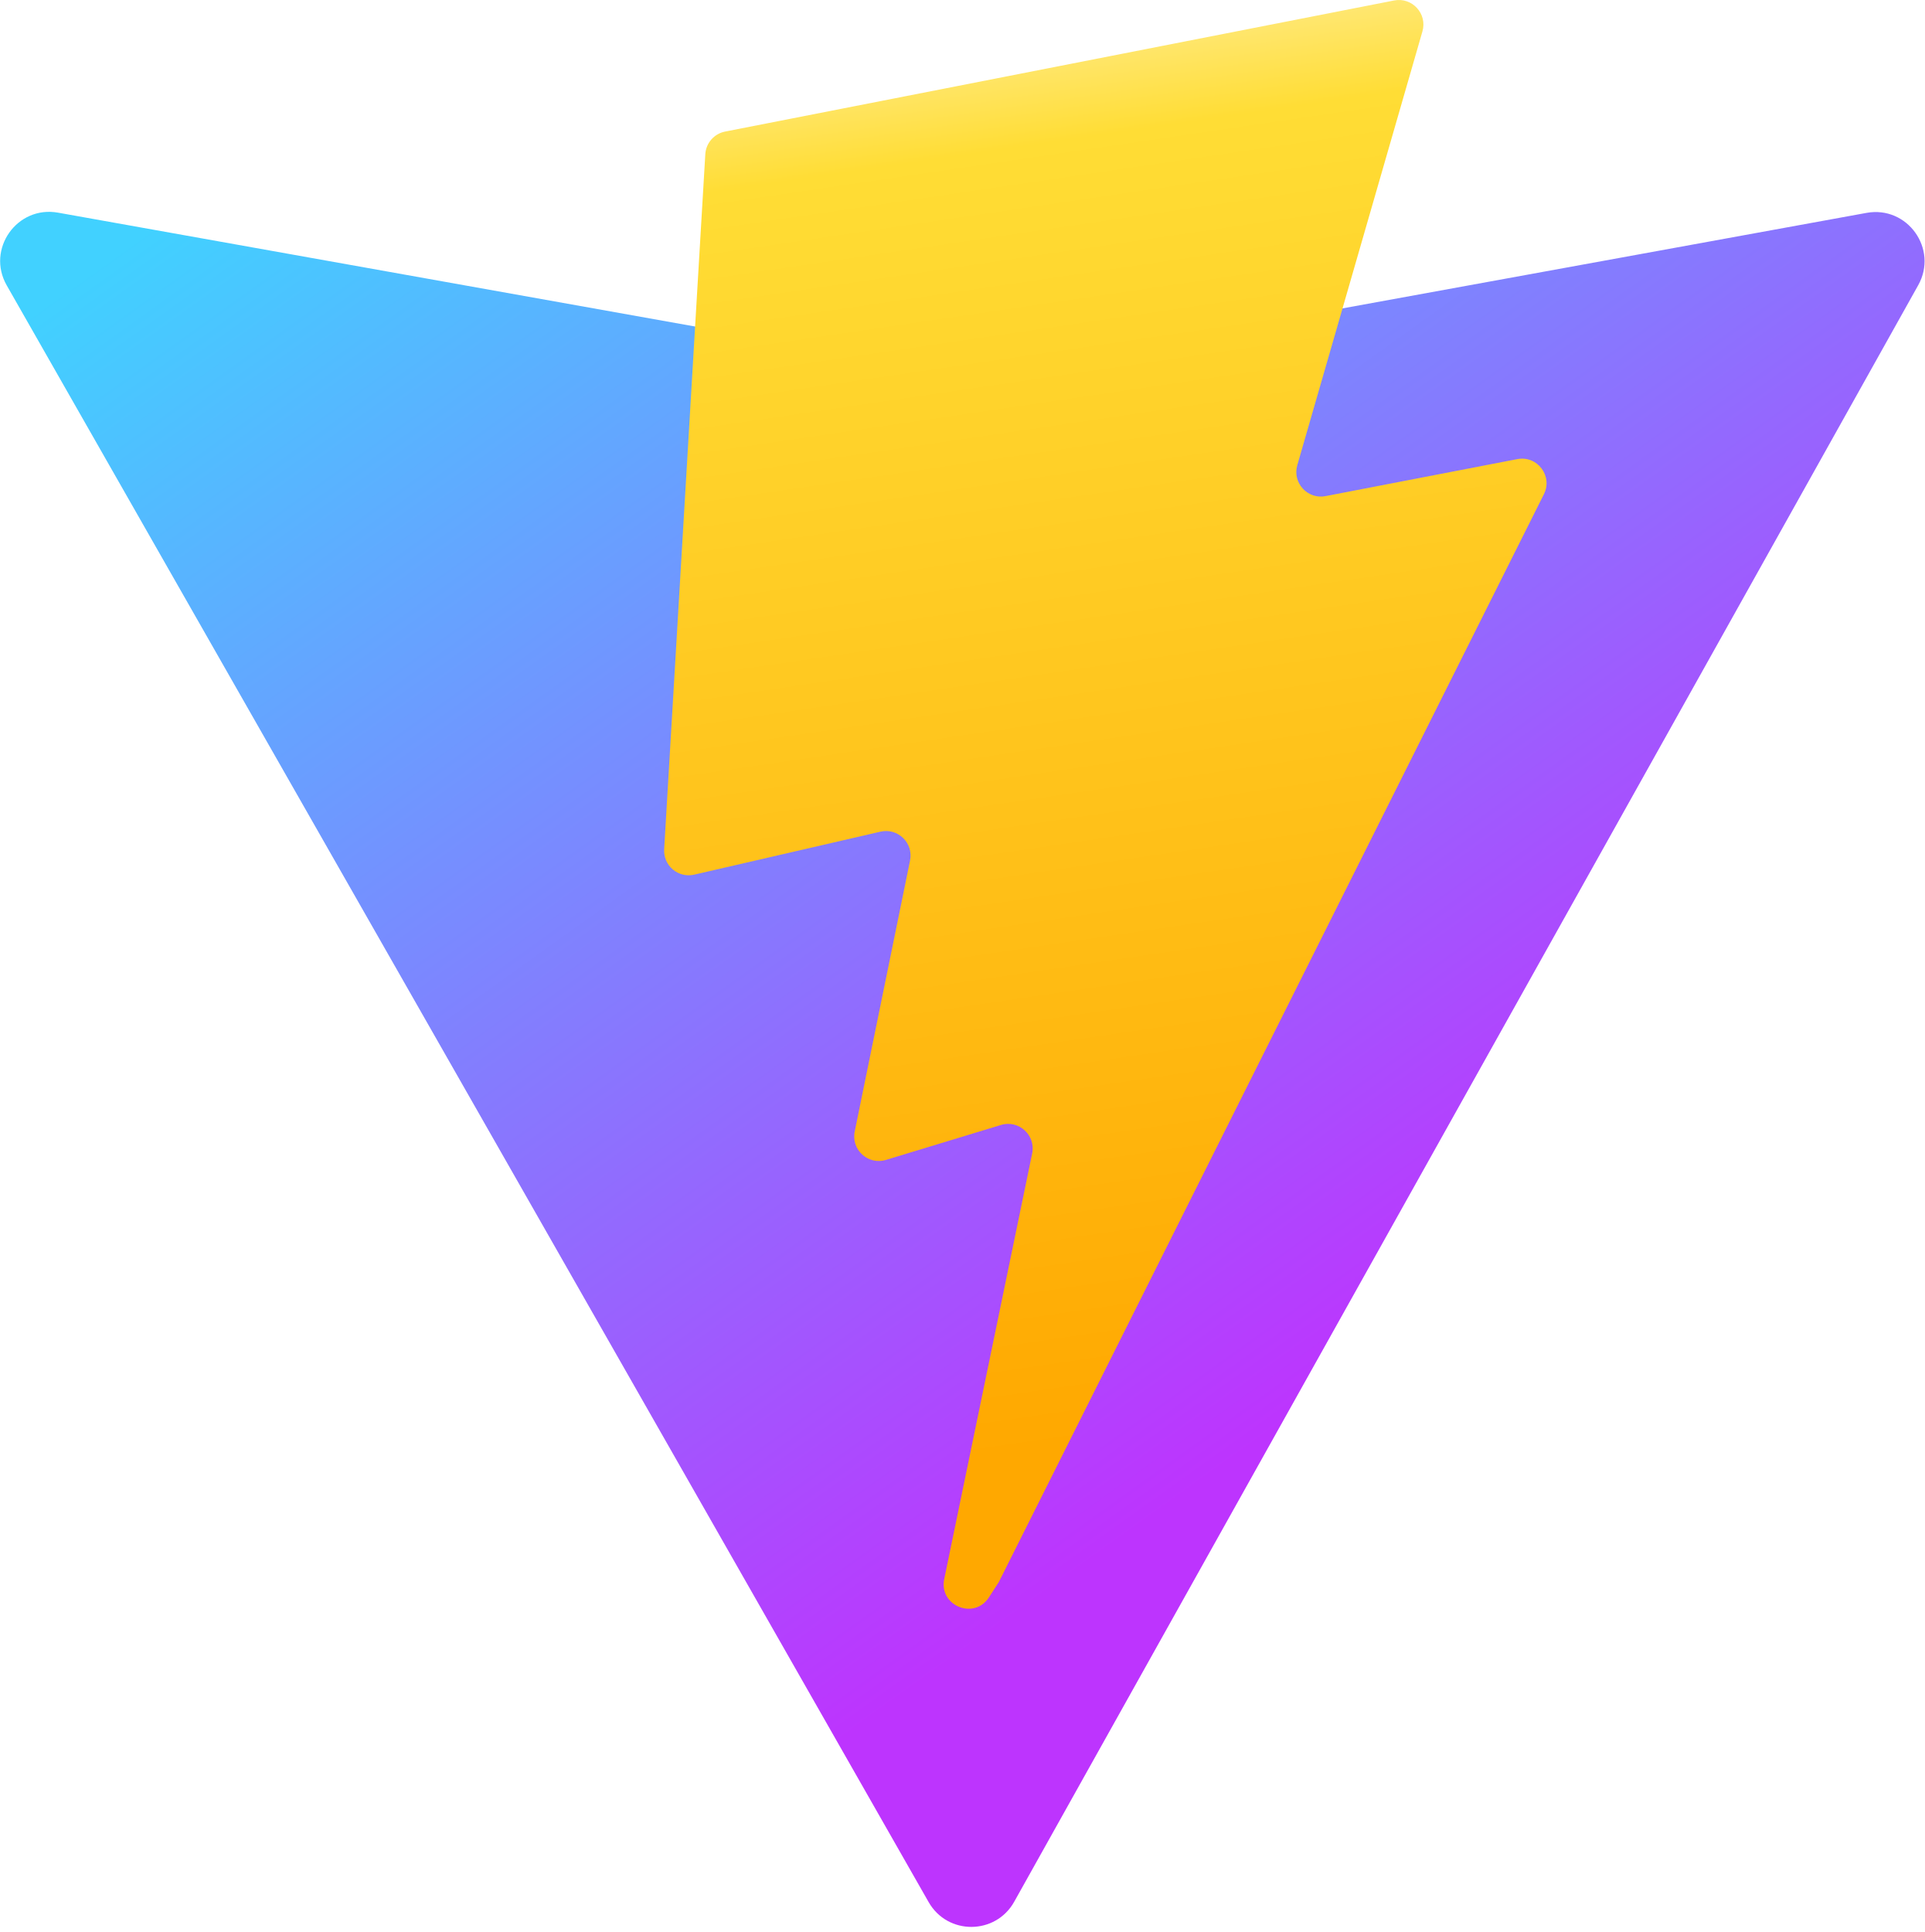
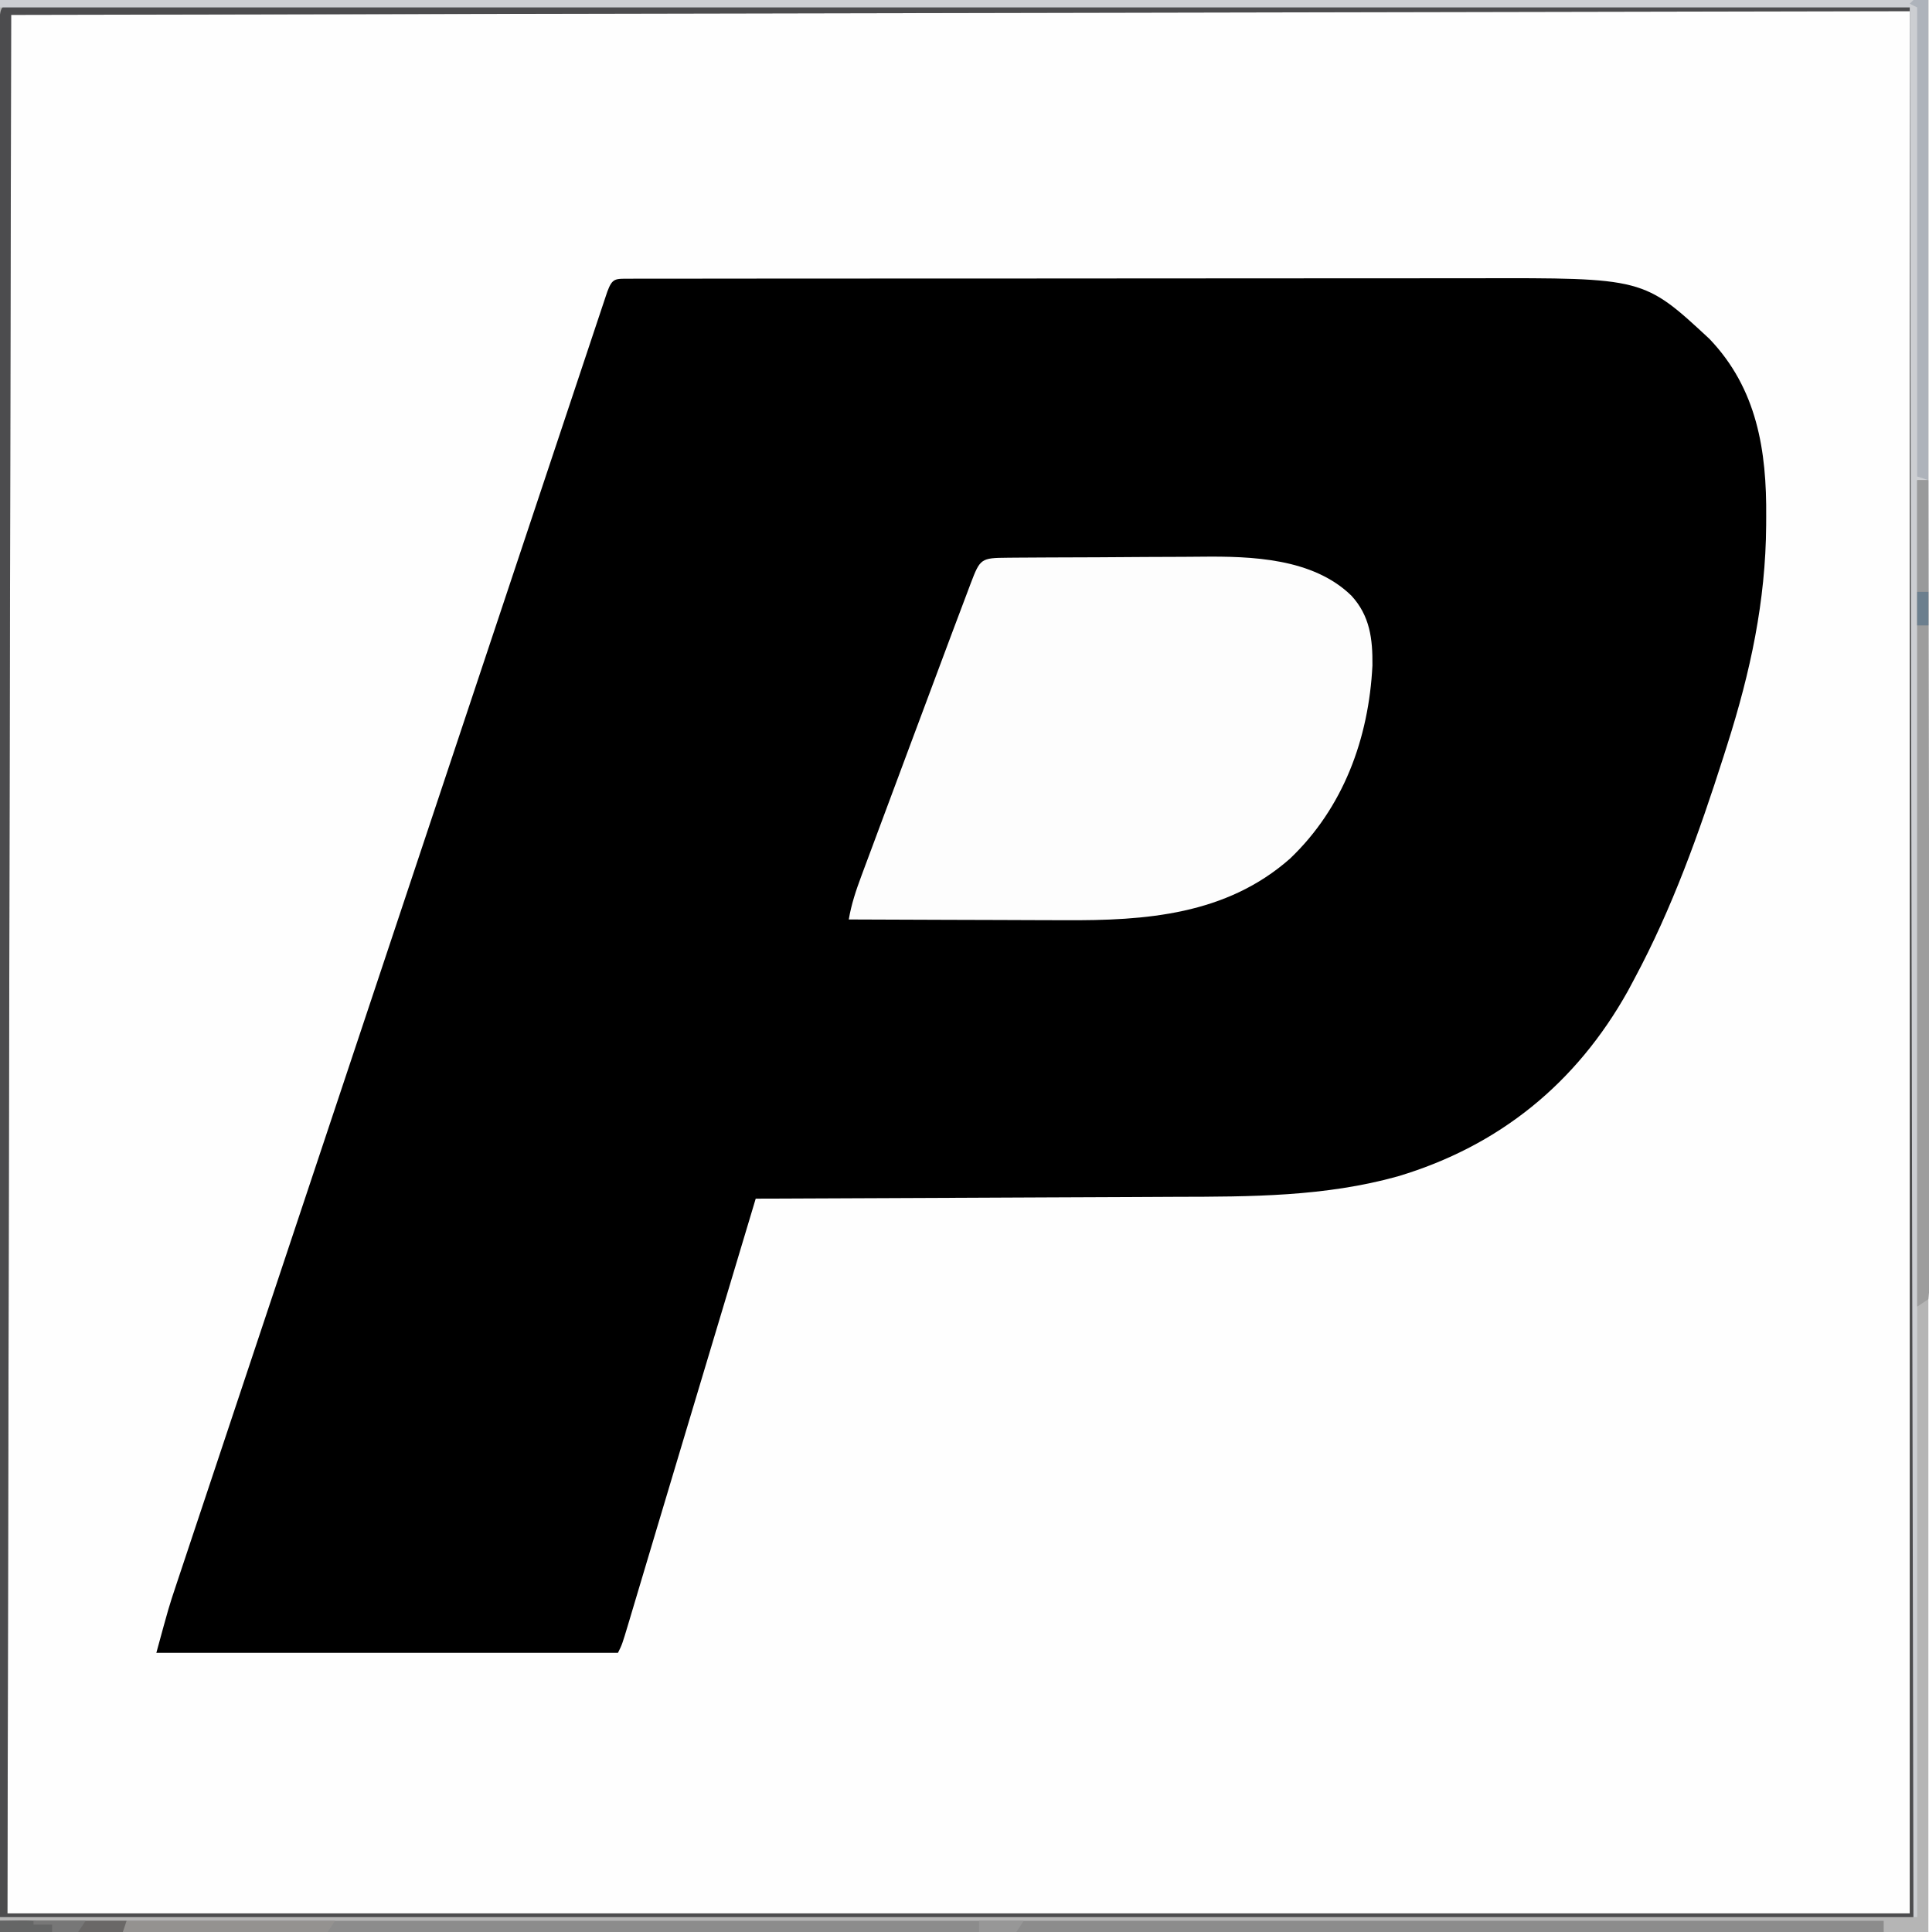
- <svg xmlns="http://www.w3.org/2000/svg" aria-hidden="true" role="img" class="iconify iconify--logos" width="31.88" height="32" preserveAspectRatio="xMidYMid meet" viewBox="0 0 256 257">
-   <defs>
-     <linearGradient id="IconifyId1813088fe1fbc01fb466" x1="-.828%" x2="57.636%" y1="7.652%" y2="78.411%">
-       <stop offset="0%" stop-color="#41D1FF" />
-       <stop offset="100%" stop-color="#BD34FE" />
-     </linearGradient>
-     <linearGradient id="IconifyId1813088fe1fbc01fb467" x1="43.376%" x2="50.316%" y1="2.242%" y2="89.03%">
-       <stop offset="0%" stop-color="#FFEA83" />
-       <stop offset="8.333%" stop-color="#FFDD35" />
-       <stop offset="100%" stop-color="#FFA800" />
-     </linearGradient>
-   </defs>
-   <path fill="url(#IconifyId1813088fe1fbc01fb466)" d="M255.153 37.938L134.897 252.976c-2.483 4.44-8.862 4.466-11.382.048L.875 37.958c-2.746-4.814 1.371-10.646 6.827-9.67l120.385 21.517a6.537 6.537 0 0 0 2.322-.004l117.867-21.483c5.438-.991 9.574 4.796 6.877 9.62Z" />
-   <path fill="url(#IconifyId1813088fe1fbc01fb467)" d="M185.432.063L96.44 17.501a3.268 3.268 0 0 0-2.634 3.014l-5.474 92.456a3.268 3.268 0 0 0 3.997 3.378l24.777-5.718c2.318-.535 4.413 1.507 3.936 3.838l-7.361 36.047c-.495 2.426 1.782 4.5 4.151 3.78l15.304-4.649c2.372-.72 4.652 1.36 4.15 3.788l-11.698 56.621c-.732 3.542 3.979 5.473 5.943 2.437l1.313-2.028l72.516-144.72c1.215-2.423-.88-5.186-3.54-4.672l-25.505 4.922c-2.396.462-4.435-1.77-3.759-4.114l16.646-57.705c.677-2.35-1.37-4.583-3.769-4.113Z" />
+ <svg xmlns="http://www.w3.org/2000/svg" version="1.1" width="518" height="519">
+   <path d="M0 0 C170.94 0 341.88 0 518 0 C518 171.27 518 342.54 518 519 C347.06 519 176.12 519 0 519 C0 347.73 0 176.46 0 0 Z " fill="#FEFEFE" transform="translate(0,0)" />
+   <path d="M0 0 C0.873 -0.003 1.747 -0.006 2.647 -0.01 C4.103 -0.007 4.103 -0.007 5.588 -0.005 C6.611 -0.007 7.633 -0.01 8.687 -0.012 C12.143 -0.018 15.599 -0.017 19.055 -0.017 C21.521 -0.02 23.988 -0.023 26.455 -0.027 C32.481 -0.035 38.507 -0.038 44.532 -0.038 C49.436 -0.039 54.34 -0.041 59.244 -0.044 C73.158 -0.053 87.071 -0.058 100.985 -0.057 C101.736 -0.057 102.487 -0.057 103.26 -0.057 C104.012 -0.057 104.764 -0.057 105.539 -0.057 C117.688 -0.056 129.837 -0.066 141.987 -0.08 C154.471 -0.094 166.956 -0.101 179.44 -0.1 C186.445 -0.1 193.45 -0.103 200.455 -0.113 C207.056 -0.124 213.658 -0.123 220.259 -0.116 C222.673 -0.115 225.087 -0.117 227.501 -0.123 C272.506 -0.229 272.506 -0.229 290.154 16.156 C302.943 29.525 305.569 46.165 305.408 64.004 C305.403 65.082 305.403 65.082 305.399 66.182 C305.271 86.654 301.154 105.669 294.97 125.129 C294.465 126.723 294.465 126.723 293.949 128.35 C287.371 148.926 280.2 169.061 269.97 188.129 C269.407 189.184 268.844 190.24 268.263 191.328 C254.418 216.132 233.708 232.971 206.496 241.126 C186.878 246.601 166.968 246.602 146.763 246.635 C142.784 246.644 138.804 246.67 134.824 246.695 C127.324 246.738 119.823 246.767 112.323 246.79 C103.769 246.817 95.215 246.861 86.661 246.906 C69.097 246.999 51.534 247.071 33.97 247.129 C33.721 247.959 33.721 247.959 33.467 248.806 C20.47 292.129 20.47 292.129 19.762 294.489 C19.263 296.152 18.765 297.815 18.266 299.477 C17.04 303.564 15.814 307.651 14.587 311.738 C12.248 319.529 9.912 327.32 7.585 335.115 C6.54 338.616 5.493 342.117 4.446 345.617 C3.911 347.407 3.377 349.197 2.843 350.987 C2.058 353.62 1.27 356.253 0.482 358.886 C0.124 360.089 0.124 360.089 -0.241 361.316 C-1.916 366.901 -1.916 366.901 -3.03 369.129 C-43.95 369.129 -84.87 369.129 -127.03 369.129 C-123.655 356.754 -123.655 356.754 -121.805 351.203 C-121.601 350.587 -121.397 349.972 -121.186 349.338 C-120.513 347.311 -119.835 345.285 -119.158 343.259 C-118.665 341.778 -118.172 340.297 -117.68 338.815 C-116.334 334.771 -114.985 330.728 -113.635 326.685 C-112.177 322.315 -110.723 317.944 -109.267 313.573 C-106.42 305.023 -103.57 296.475 -100.719 287.927 C-98.403 280.983 -96.088 274.039 -93.774 267.095 C-93.445 266.106 -93.115 265.117 -92.775 264.098 C-92.106 262.089 -91.436 260.08 -90.767 258.07 C-84.495 239.25 -78.22 220.43 -71.943 201.611 C-66.554 185.451 -61.167 169.289 -55.782 153.127 C-49.529 134.357 -43.275 115.588 -37.017 96.82 C-36.35 94.821 -35.684 92.823 -35.017 90.824 C-34.689 89.841 -34.361 88.857 -34.024 87.844 C-31.709 80.901 -29.395 73.957 -27.082 67.013 C-24.267 58.563 -21.45 50.113 -18.63 41.665 C-17.191 37.351 -15.752 33.038 -14.316 28.723 C-13.004 24.78 -11.689 20.838 -10.371 16.896 C-9.893 15.464 -9.416 14.032 -8.94 12.599 C-8.297 10.664 -7.65 8.73 -7.003 6.796 C-6.463 5.179 -6.463 5.179 -5.913 3.529 C-4.545 -0.188 -3.782 0.004 0 0 Z " fill="#000000" transform="translate(169.0295,74.87137)" />
+   <path d="M0 0 C0.696 -0.007 1.392 -0.013 2.11 -0.02 C4.43 -0.04 6.75 -0.051 9.07 -0.061 C9.866 -0.065 10.661 -0.069 11.481 -0.074 C15.707 -0.095 19.934 -0.109 24.16 -0.118 C28.487 -0.129 32.813 -0.163 37.14 -0.203 C40.496 -0.23 43.851 -0.238 47.207 -0.241 C48.799 -0.246 50.39 -0.258 51.982 -0.276 C65.585 -0.427 82.019 0.121 92.347 10.177 C97.347 15.603 98.087 21.822 98.012 28.958 C97.025 48.582 90.178 67.192 75.885 80.82 C58.734 95.966 37.047 97.516 15.355 97.372 C13.671 97.369 11.987 97.366 10.303 97.364 C5.921 97.356 1.538 97.337 -2.845 97.314 C-7.337 97.294 -11.829 97.285 -16.321 97.275 C-25.098 97.253 -33.875 97.219 -42.653 97.177 C-41.963 93.088 -40.726 89.399 -39.279 85.517 C-38.918 84.542 -38.918 84.542 -38.549 83.548 C-37.753 81.402 -36.951 79.258 -36.149 77.115 C-35.586 75.603 -35.024 74.091 -34.462 72.579 C-32.977 68.587 -31.488 64.598 -29.998 60.608 C-28.805 57.414 -27.616 54.217 -26.427 51.021 C-22.848 41.402 -19.257 31.787 -15.653 22.177 C-15.207 20.989 -14.761 19.801 -14.302 18.576 C-13.164 15.546 -12.021 12.517 -10.875 9.49 C-10.554 8.634 -10.232 7.779 -9.901 6.898 C-7.361 0.22 -7.14 0.056 0 0 Z " fill="#FDFDFD" transform="translate(270.6526,149.823)" />
+   <path d="M0 0 C170.94 0 341.88 0 518 0 C518 171.27 518 342.54 518 519 C347.06 519 176.12 519 0 519 C0 347.73 0 176.46 0 0 Z M503.928 3.016 C502.636 3.018 502.636 3.018 501.319 3.021 C498.398 3.026 495.477 3.032 492.556 3.038 C490.461 3.042 488.366 3.046 486.27 3.05 C480.472 3.062 474.673 3.073 468.874 3.084 C462.54 3.097 456.206 3.109 449.873 3.122 C438.962 3.143 428.051 3.165 417.14 3.186 C401.507 3.217 385.874 3.248 370.24 3.278 C332.639 3.352 295.038 3.426 257.438 3.5 C131.491 3.748 131.491 3.748 3 4 C2.67 172.3 2.34 340.6 2 514 C170.63 514 339.26 514 513 514 C513 345.37 513 176.74 513 3 C509.976 3 506.952 3.01 503.928 3.016 Z " fill="#B5B5B5" transform="translate(0,0)" />
+   <path d="M0 0 C0.819 0.002 1.637 0.005 2.48 0.007 C3.346 0.006 4.211 0.004 5.102 0.003 C8.04 -0.001 10.977 0.003 13.915 0.006 C16.027 0.005 18.139 0.003 20.251 0.001 C26.085 -0.003 31.918 -0.001 37.751 0.002 C44.031 0.004 50.31 0.001 56.59 -0.002 C68.191 -0.006 79.791 -0.006 91.392 -0.003 C102.107 -0 112.822 0 123.537 -0.001 C124.602 -0.001 124.602 -0.001 125.687 -0.001 C128.568 -0.001 131.448 -0.002 134.328 -0.002 C161.369 -0.005 188.411 -0.002 215.453 0.003 C239.5 0.008 263.546 0.007 287.593 0.003 C314.584 -0.003 341.575 -0.005 368.566 -0.002 C371.441 -0.002 374.316 -0.001 377.191 -0.001 C378.253 -0.001 378.253 -0.001 379.336 -0.001 C390.047 0 400.758 -0.001 411.469 -0.003 C423.642 -0.006 435.815 -0.005 447.989 -0 C454.207 0.003 460.424 0.004 466.642 0 C472.324 -0.003 478.006 -0.001 483.688 0.004 C485.753 0.005 487.819 0.005 489.884 0.002 C492.672 -0.001 495.46 0.002 498.248 0.007 C499.475 0.004 499.475 0.004 500.728 0 C506.25 0.019 506.25 0.019 507.364 1.133 C507.463 3.853 507.496 6.547 507.487 9.268 C507.488 10.135 507.489 11.003 507.491 11.897 C507.493 14.841 507.489 17.785 507.484 20.729 C507.485 22.84 507.486 24.952 507.487 27.064 C507.489 32.908 507.485 38.753 507.48 44.597 C507.476 50.98 507.477 57.364 507.478 63.748 C507.478 74.744 507.475 85.741 507.47 96.737 C507.461 112.493 507.459 128.25 507.459 144.006 C507.453 181.902 507.439 219.799 507.426 257.695 C507.406 342.32 507.385 426.944 507.364 514.133 C337.744 514.133 168.124 514.133 -6.636 514.133 C-6.657 429.509 -6.677 344.884 -6.699 257.695 C-6.708 230.922 -6.717 204.149 -6.726 176.565 C-6.731 144.006 -6.731 144.006 -6.731 128.79 C-6.732 117.4 -6.737 106.01 -6.743 94.621 C-6.749 83.021 -6.751 71.421 -6.749 59.821 C-6.749 53.519 -6.75 47.217 -6.755 40.915 C-6.76 35.228 -6.76 29.541 -6.757 23.854 C-6.756 21.787 -6.758 19.72 -6.761 17.653 C-6.765 14.858 -6.763 12.063 -6.759 9.268 C-6.762 8.447 -6.764 7.627 -6.767 6.782 C-6.747 0.239 -6.544 0.022 0 0 Z M497.292 2.149 C496 2.151 496 2.151 494.683 2.154 C491.762 2.159 488.841 2.165 485.92 2.171 C483.825 2.175 481.73 2.179 479.634 2.183 C473.836 2.195 468.037 2.206 462.238 2.217 C455.904 2.23 449.57 2.242 443.237 2.255 C432.326 2.276 421.415 2.298 410.504 2.319 C394.871 2.35 379.238 2.381 363.604 2.411 C326.003 2.485 288.402 2.559 250.801 2.633 C124.855 2.88 124.855 2.88 -3.636 3.133 C-3.966 171.433 -4.296 339.733 -4.636 513.133 C163.994 513.133 332.624 513.133 506.364 513.133 C506.364 344.503 506.364 175.873 506.364 2.133 C503.34 2.133 500.316 2.143 497.292 2.149 Z " fill="#4C4C4E" transform="translate(6.636009,0.8670644)" />
+   <path d="M0 0 C166.98 0 333.96 0 506 0 C506 0.99 506 1.98 506 3 C339.02 3 172.04 3 0 3 C0 2.01 0 1.02 0 0 Z " fill="#8C8C8C" transform="translate(0,516)" />
+   <path d="M0 0 C170.94 0 341.88 0 518 0 C518 42.57 518 85.14 518 129 C517.01 129 516.02 129 515 129 C515 256.38 515 383.76 515 515 C514.67 515 514.34 515 514 515 C513.67 345.71 513.34 176.42 513 2 C343.71 2 174.42 2 0 2 C0 1.34 0 0.68 0 0 Z " fill="#CCCED2" transform="translate(0,0)" />
+   <path d="M0 0 C0.99 0 1.98 0 3 0 C3.07 28.65 3.123 57.3 3.155 85.95 C3.171 99.251 3.192 112.553 3.226 125.855 C3.256 137.445 3.276 149.035 3.282 160.625 C3.286 166.765 3.295 172.905 3.317 179.045 C3.337 184.819 3.344 190.592 3.339 196.365 C3.34 198.49 3.346 200.615 3.358 202.739 C3.372 205.629 3.369 208.518 3.361 211.407 C3.37 212.258 3.378 213.108 3.387 213.984 C3.369 216.318 3.369 216.318 3 220 C1.515 220.99 1.515 220.99 0 222 C0 148.74 0 75.48 0 0 Z " fill="#9D9D9D" transform="translate(515,129)" />
+   <path d="M0 0 C1.32 0 2.64 0 4 0 C4 42.57 4 85.14 4 129 C3.01 128.67 2.02 128.34 1 128 C1 86.42 1 44.84 1 2 C0.34 1.67 -0.32 1.34 -1 1 C-0.67 0.67 -0.34 0.34 0 0 Z " fill="#AEB3BB" transform="translate(514,0)" />
+   <path d="M0 0 C29.7 0 59.4 0 90 0 C89.34 0.99 88.68 1.98 88 3 C85.159 3.286 82.537 3.378 79.695 3.341 C78.836 3.341 77.978 3.341 77.093 3.342 C74.247 3.34 71.401 3.316 68.555 3.293 C66.585 3.287 64.614 3.283 62.644 3.28 C57.452 3.269 52.261 3.239 47.069 3.206 C41.774 3.175 36.479 3.162 31.184 3.146 C20.789 3.114 10.394 3.063 0 3 C0 2.01 0 1.02 0 0 Z " fill="#949290" transform="translate(0,516)" />
+   <path d="M0 0 C0.99 0 1.98 0 3 0 C3 12.87 3 25.74 3 39 C2.01 39 1.02 39 0 39 C0 26.13 0 13.26 0 0 Z " fill="#999A9B" transform="translate(515,129)" />
+   <path d="M0 0 C11.22 0 22.44 0 34 0 C33.67 0.99 33.34 1.98 33 3 C22.11 3 11.22 3 0 3 C0 2.01 0 1.02 0 0 Z " fill="#6A6867" transform="translate(0,516)" />
+   <path d="M0 0 C9.41 -0.185 9.41 -0.185 14 1 C14 1.66 14 2.32 14 3 C9.38 3 4.76 3 0 3 C0 2.01 0 1.02 0 0 Z " fill="#656666" transform="translate(0,516)" />
+   <path d="M0 0 C3.96 0 7.92 0 12 0 C11.01 1.485 11.01 1.485 10 3 C7.617 3.293 7.617 3.293 4.875 3.188 C3.965 3.16 3.055 3.133 2.117 3.105 C1.419 3.071 0.72 3.036 0 3 C0 2.01 0 1.02 0 0 Z " fill="#979797" transform="translate(263,516)" />
+   <path d="M0 0 C4.62 0 9.24 0 14 0 C13.01 1.485 13.01 1.485 12 3 C8.375 3.188 8.375 3.188 5 3 C5 2.34 5 1.68 5 1 C3.35 1 1.7 1 0 1 C0 0.67 0 0.34 0 0 Z " fill="#777777" transform="translate(9,516)" />
+   <path d="M0 0 C0.99 0 1.98 0 3 0 C3 2.97 3 5.94 3 9 C2.01 9 1.02 9 0 9 C0 6.03 0 3.06 0 0 Z " fill="#6C7F8E" transform="translate(515,159)" />
</svg>
